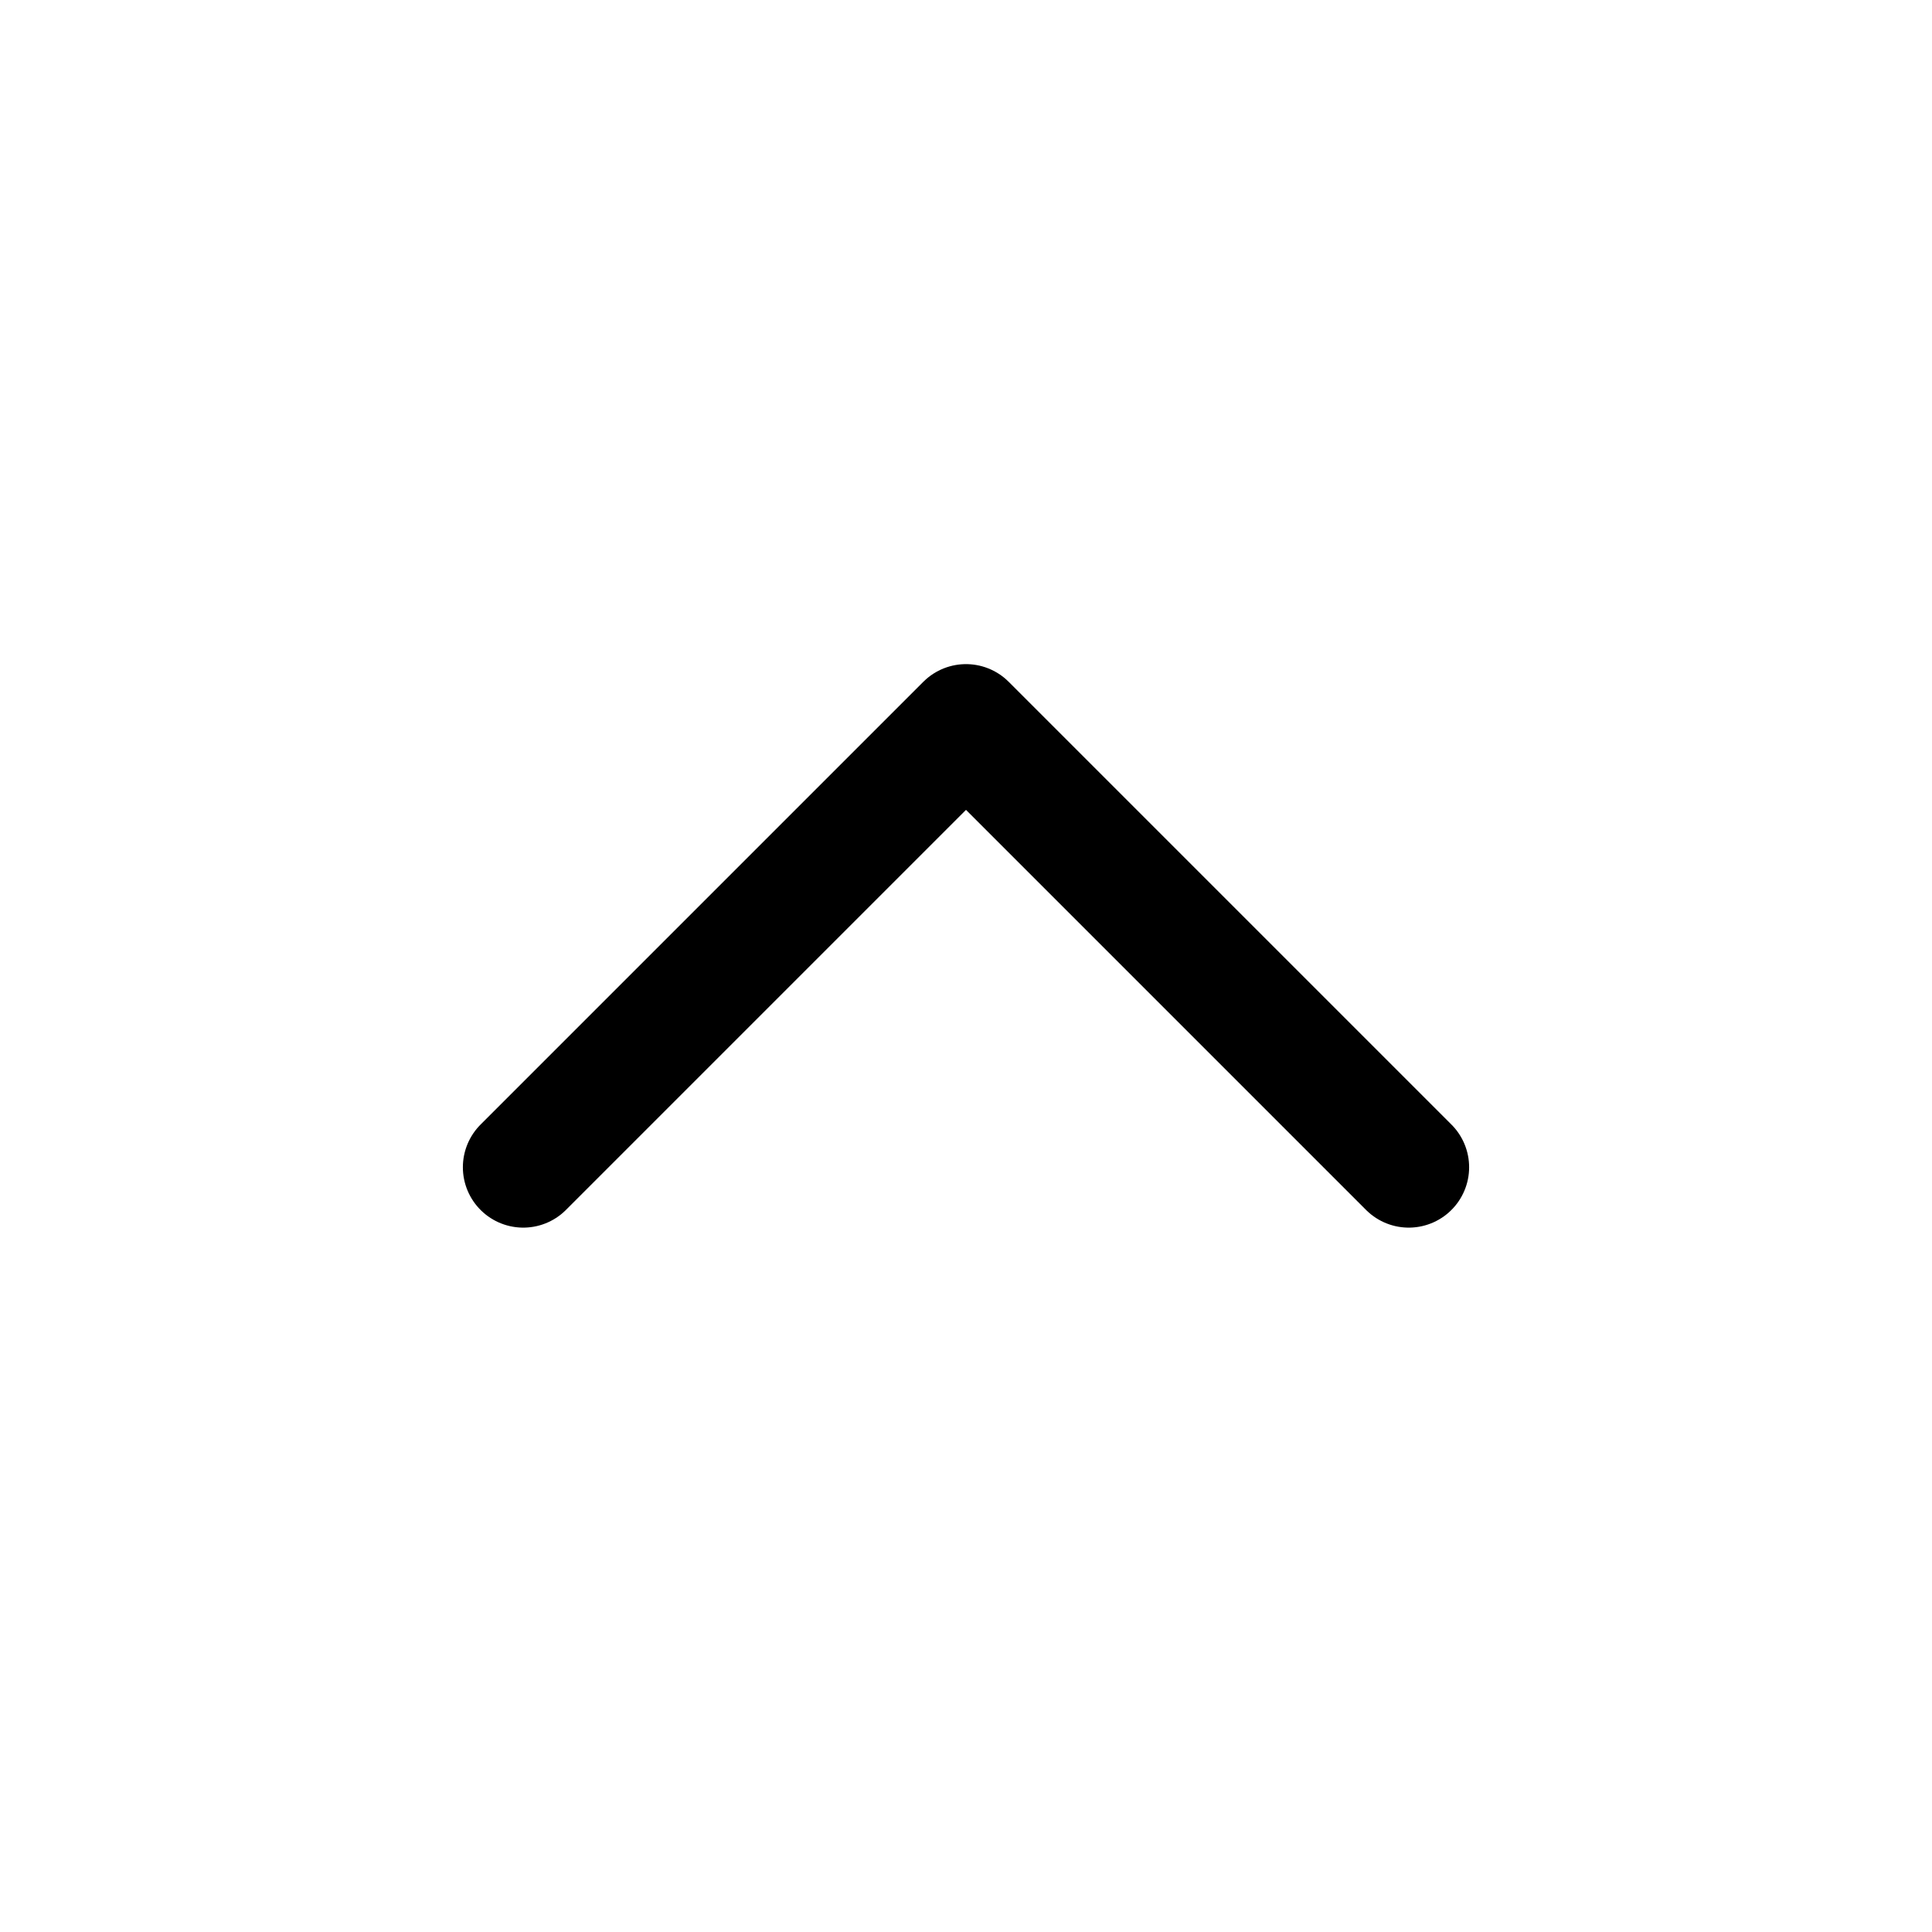
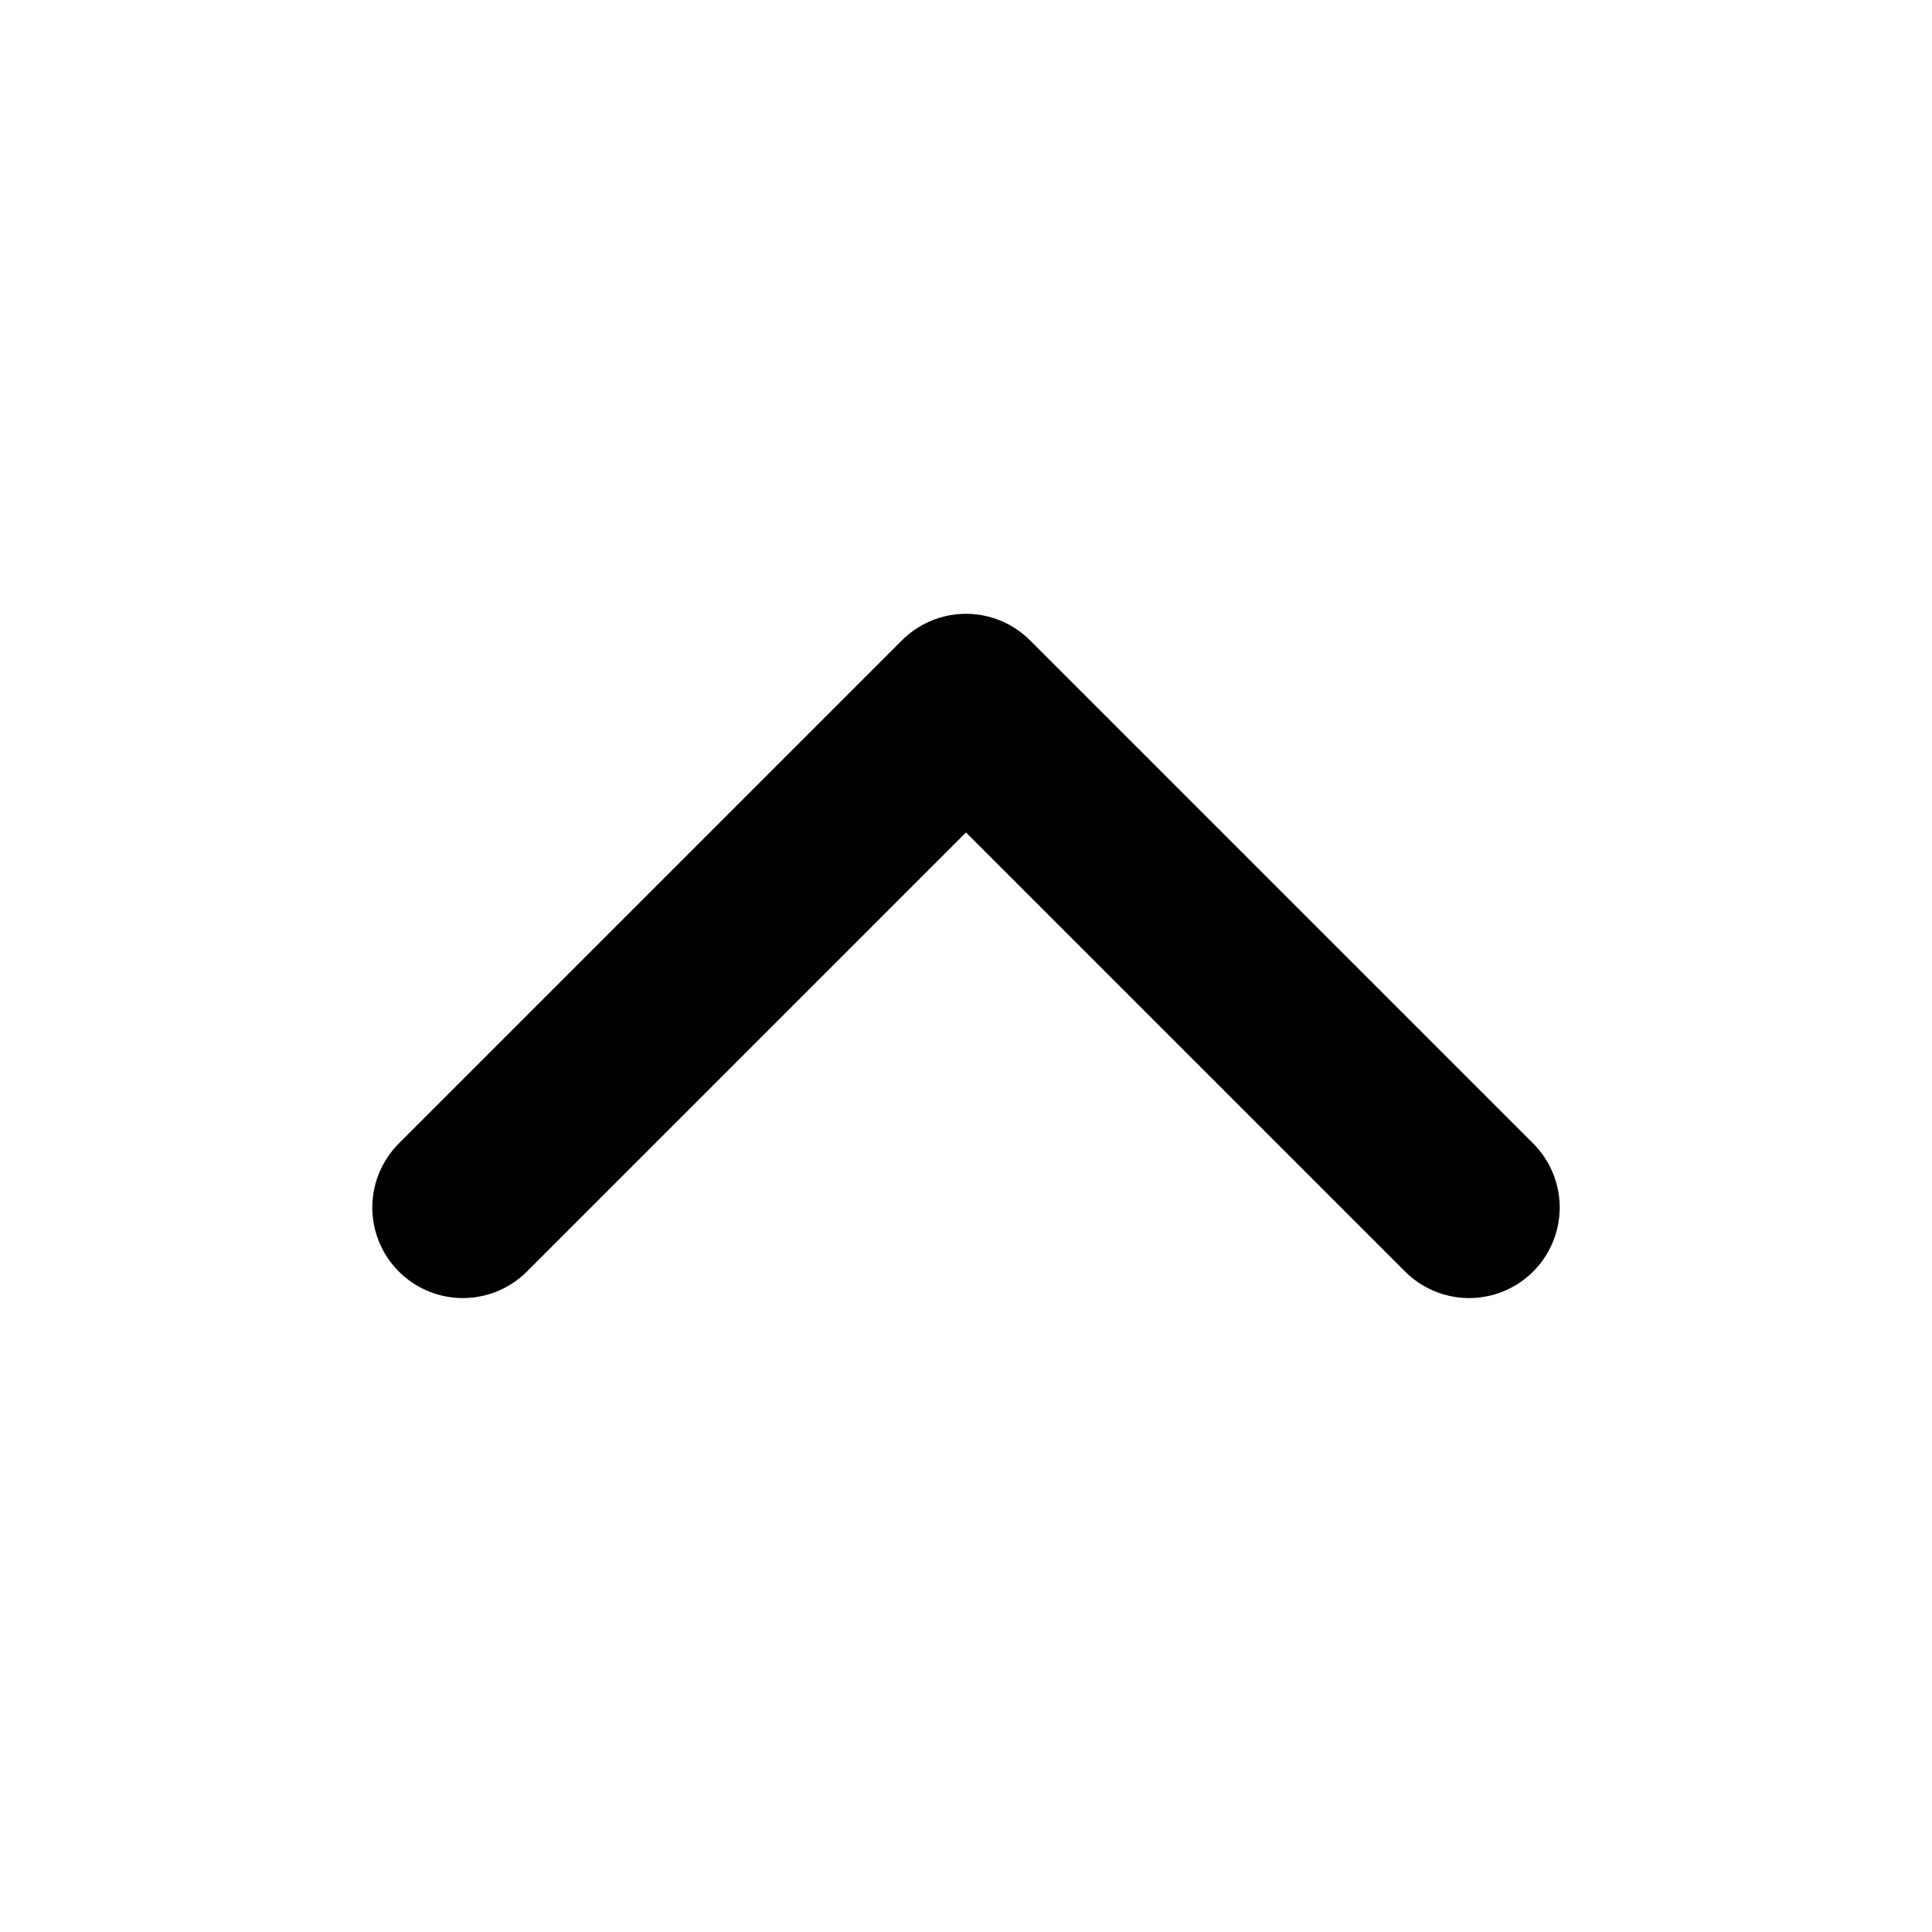
<svg xmlns="http://www.w3.org/2000/svg" width="24" height="24" viewBox="0 0 24 24">
-   <g fill="none" stroke="black" stroke-width="1.5" stroke-linecap="round" stroke-linejoin="round">
-     <path d="M6.5 14.5L12 9L17.5 14.5" />
+   <g fill="none" stroke="black" stroke-width="2.25" stroke-linecap="round" stroke-linejoin="round">
+     <path d="M5.75 15L12 8.75L18.25 15" />
  </g>
</svg>
